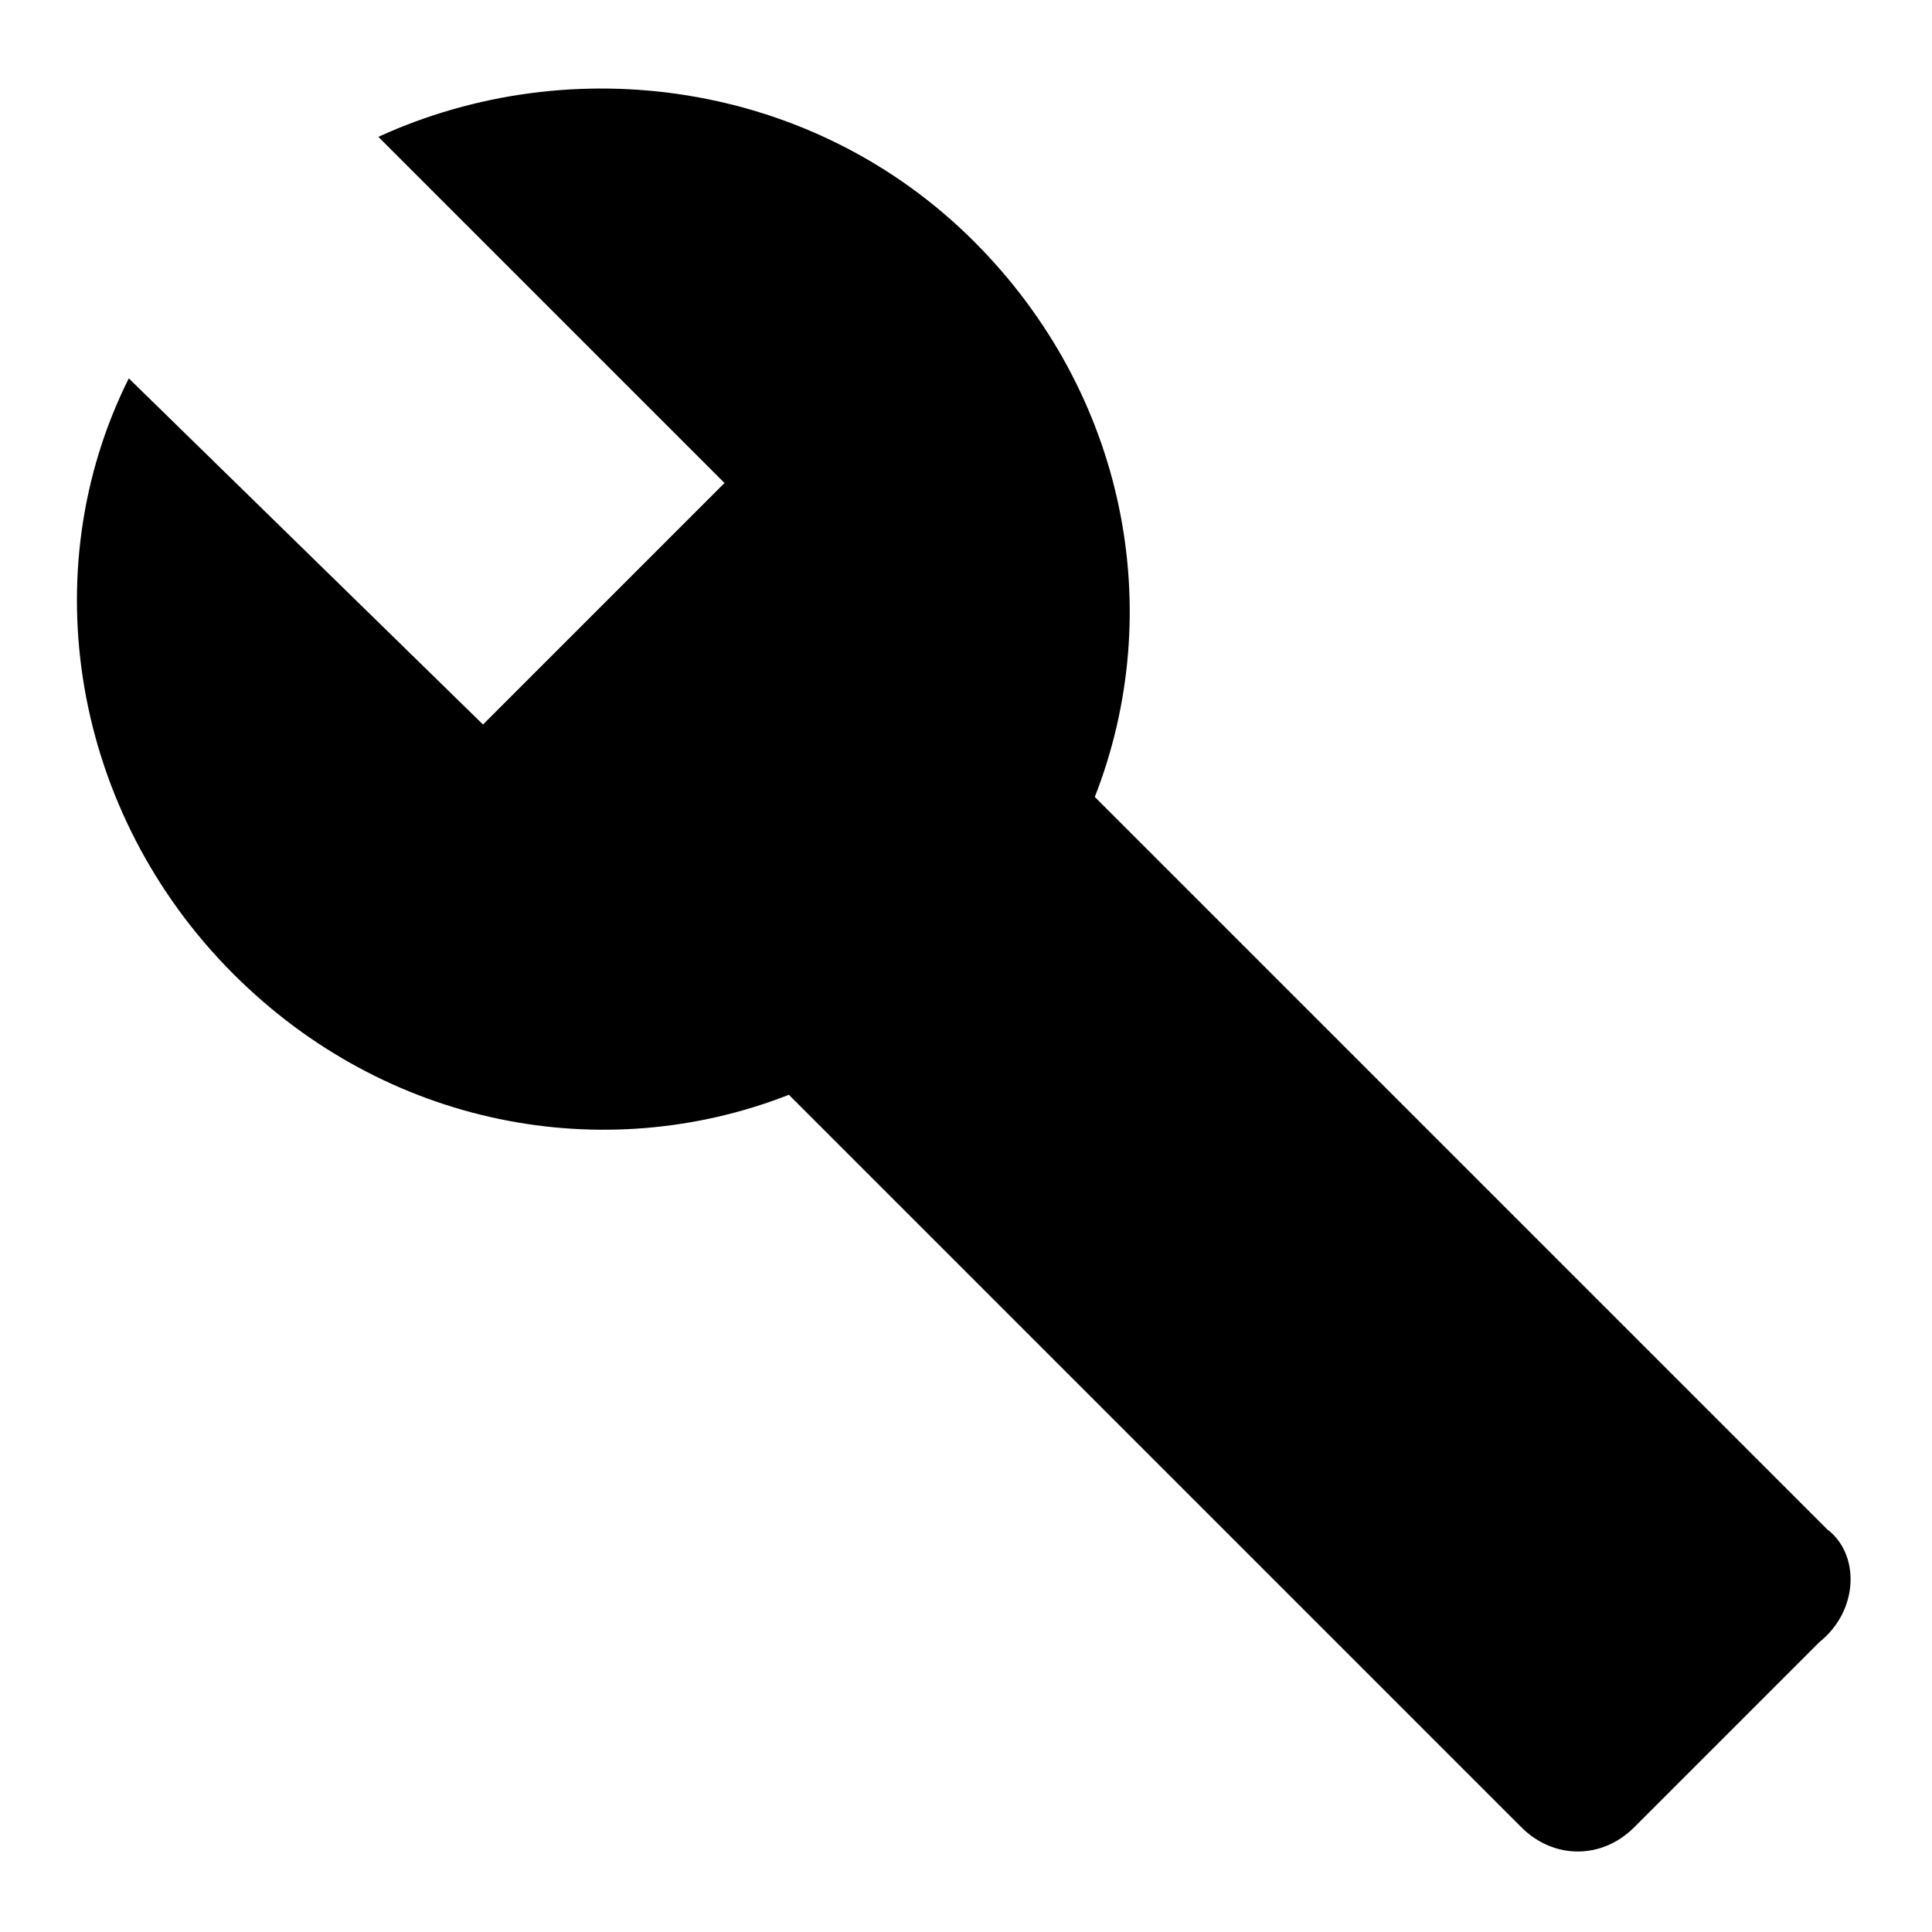
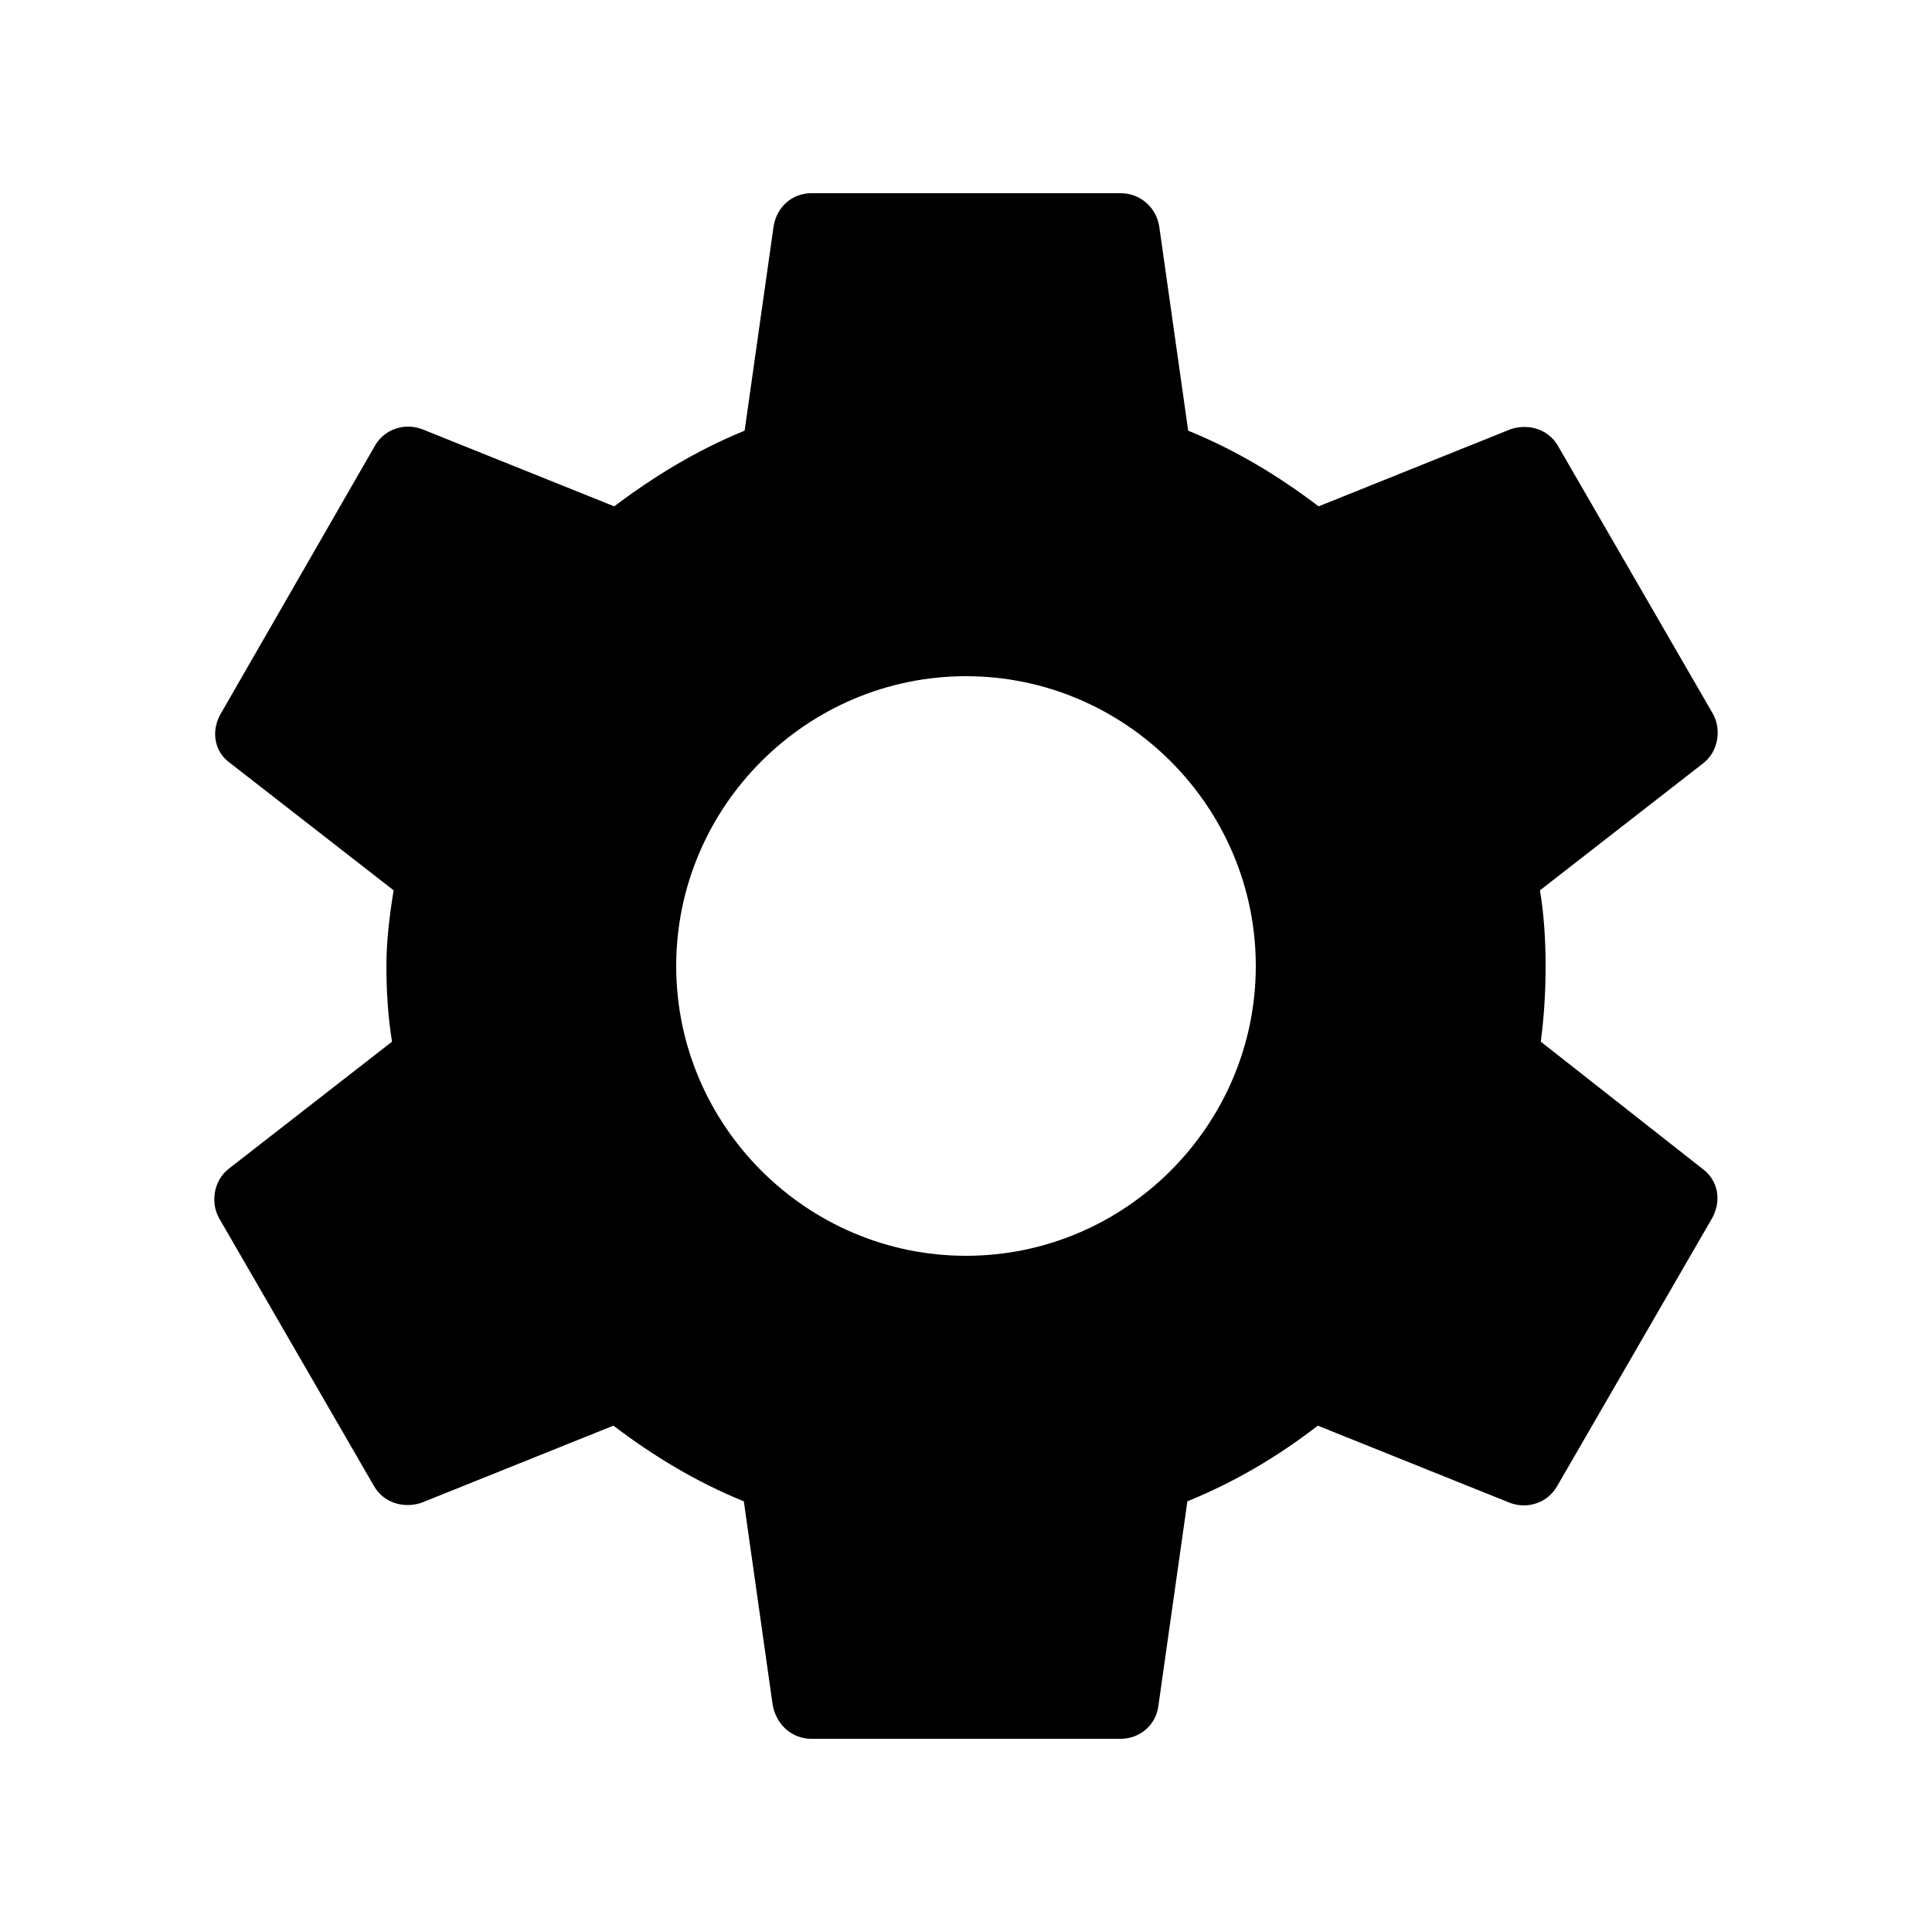
<svg xmlns="http://www.w3.org/2000/svg" width="24" height="24" viewBox="0 0 24 24">
-   <path fill="#000000" d="M22.7 19l-9.1-9.1c.9-2.3.4-5-1.5-6.9-2-2-5-2.4-7.4-1.3L9 6 6 9 1.6 4.7C.4 7.1.9 10.1 2.9 12.1c1.9 1.9 4.6 2.4 6.9 1.5l9.1 9.1c.4.4 1 .4 1.4 0l2.3-2.3c.5-.4.5-1.1.1-1.4z" />
+   <path fill="#000000" d="M19.14 12.94c.04-.3.06-.61.06-.94 0-.32-.02-.64-.07-.94l2.03-1.58c.18-.14.23-.41.12-.61l-1.92-3.32c-.12-.22-.37-.29-.59-.22l-2.39.96c-.5-.38-1.03-.7-1.62-.94l-.36-2.54c-.04-.24-.24-.41-.48-.41h-3.84c-.24 0-.43.17-.47.41l-.36 2.54c-.59.24-1.13.57-1.62.94l-2.39-.96c-.22-.08-.47 0-.59.22L2.74 8.87c-.12.21-.08.47.12.61l2.03 1.58c-.05.3-.09.63-.09.94s.02.64.07.94l-2.03 1.58c-.18.14-.23.41-.12.61l1.92 3.32c.12.22.37.29.59.22l2.39-.96c.5.38 1.03.7 1.62.94l.36 2.54c.05.24.24.41.48.41h3.84c.24 0 .44-.17.47-.41l.36-2.54c.59-.24 1.13-.56 1.62-.94l2.39.96c.22.08.47 0 .59-.22l1.92-3.32c.12-.22.07-.47-.12-.61l-2.01-1.58zM12 15.6c-1.98 0-3.6-1.62-3.6-3.6s1.62-3.6 3.6-3.6 3.6 1.62 3.6 3.6-1.62 3.6-3.6 3.6z" />
</svg>
